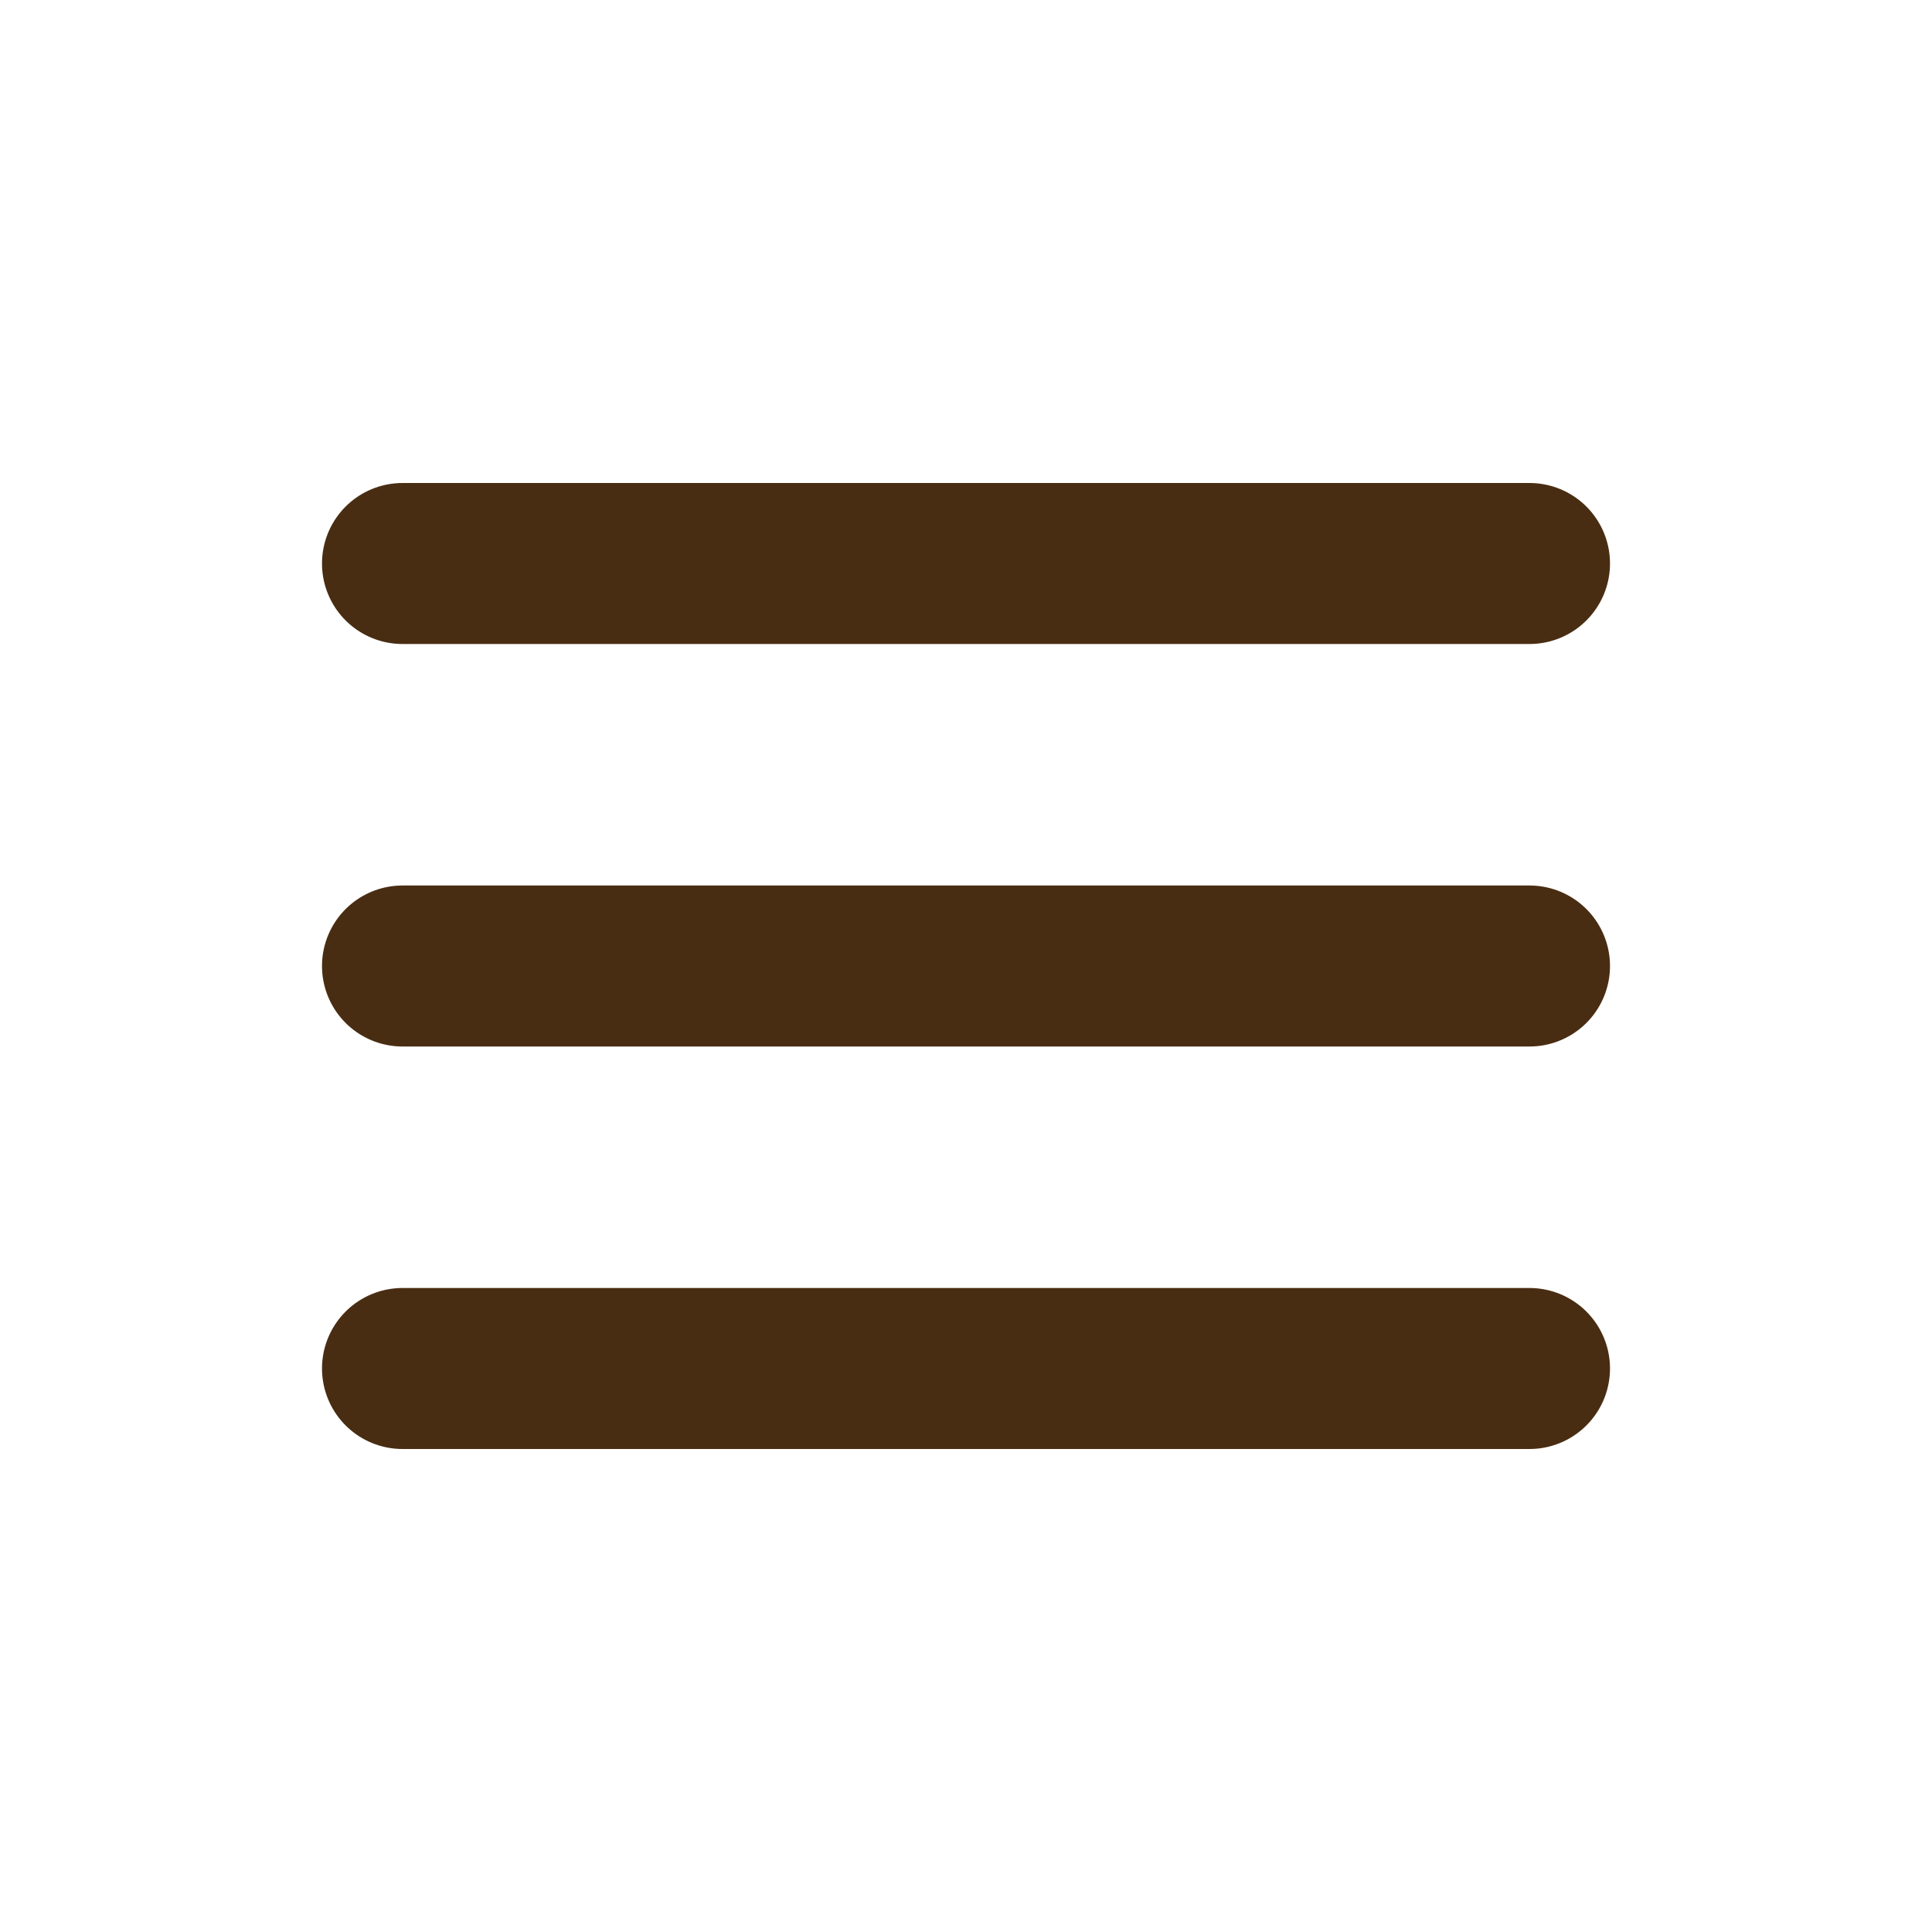
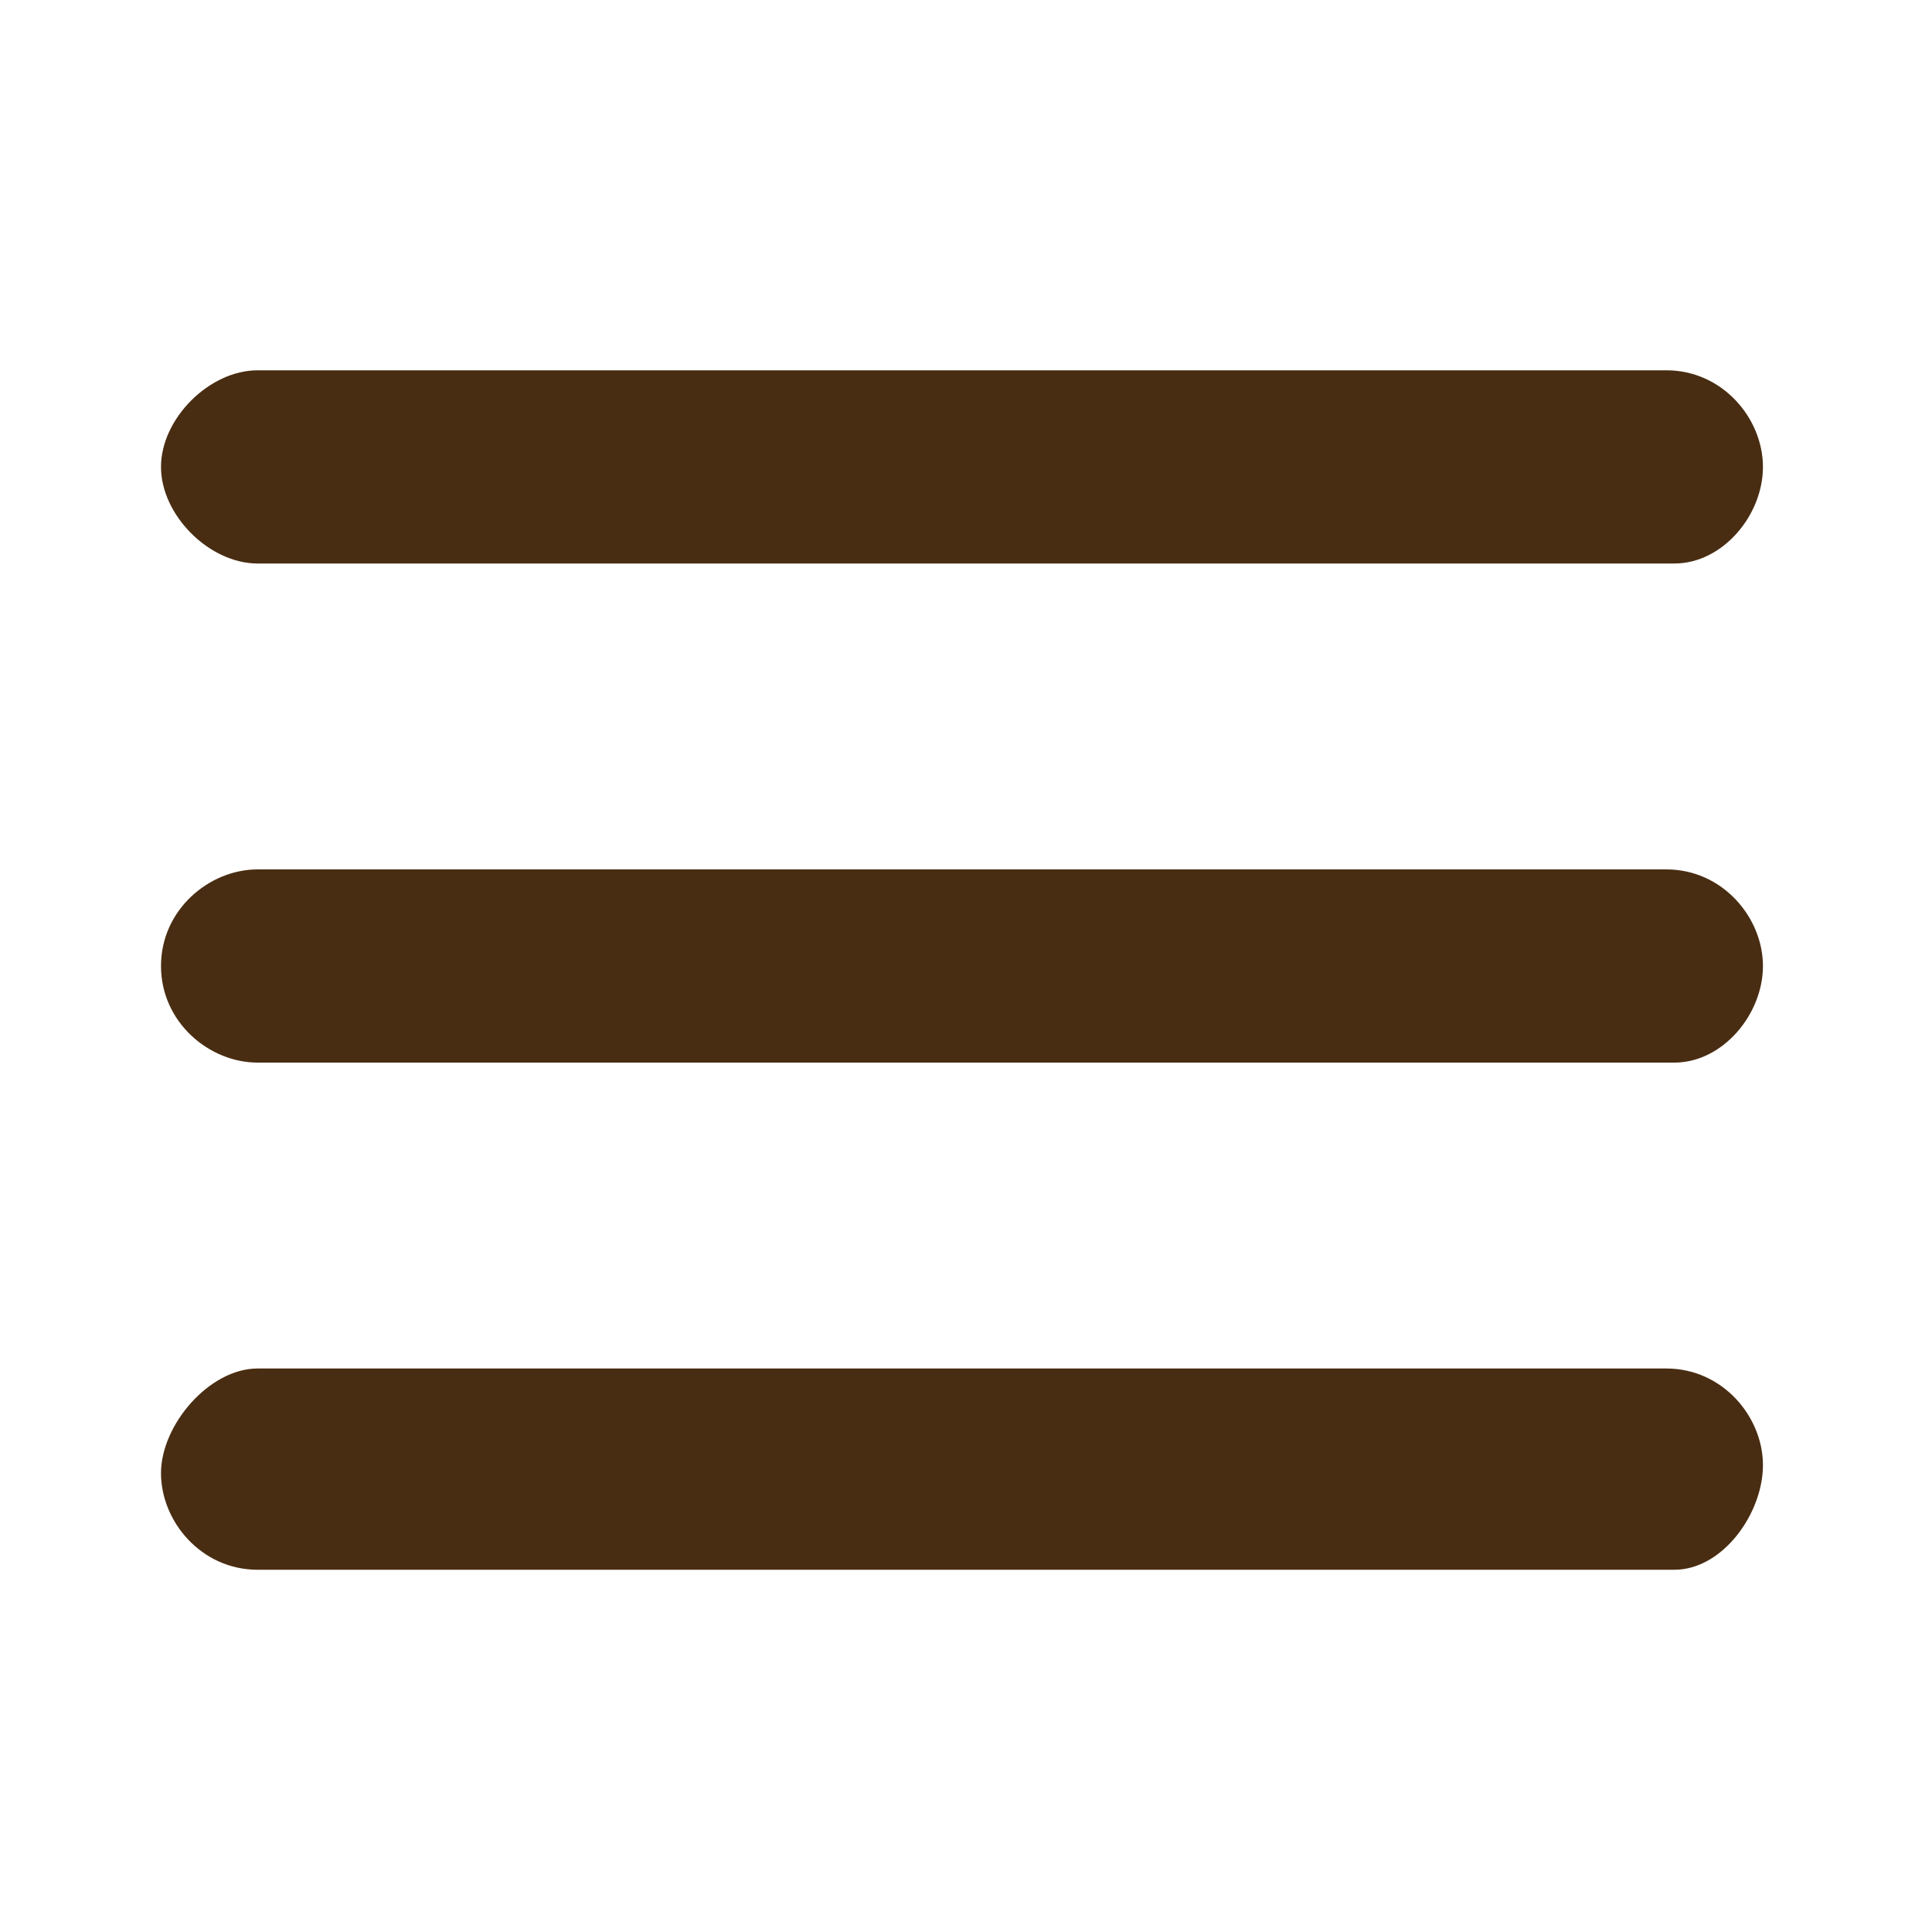
- <svg xmlns="http://www.w3.org/2000/svg" viewBox="0 0 24 24" version="1.1" fill="#000000">
-   <g id="SVGRepo_bgCarrier" stroke-width="0" />
-   <g id="SVGRepo_tracerCarrier" stroke-linecap="round" stroke-linejoin="round" />
+ <svg xmlns="http://www.w3.org/2000/svg" version="1.1" id="Livello_1" x="0px" y="0px" viewBox="0 0 24 24" style="enable-background:new 0 0 24 24;" xml:space="preserve">
+   <style type="text/css">
+ 	.st0{fill:#492D12;}
+ </style>
+   <g id="SVGRepo_bgCarrier">
+ </g>
+   <g id="SVGRepo_tracerCarrier">
+ </g>
  <g id="SVGRepo_iconCarrier">
-     <g id="Page-1" stroke="none" stroke-width="1" fill="none" fill-rule="evenodd">
+     <g id="Page-1">
      <g id="Menu">
-         <rect id="Rectangle" fill-rule="nonzero" x="0" y="0" width="24" height="24"> </rect>
-         <line x1="5" y1="7" x2="19" y2="7" id="Path" stroke="#492D12" stroke-width="2" stroke-linecap="round"> </line>
-         <line x1="5" y1="17" x2="19" y2="17" id="Path" stroke="#492D12" stroke-width="2" stroke-linecap="round"> </line>
-         <line x1="5" y1="12" x2="19" y2="12" id="Path" stroke="#492D12" stroke-width="2" stroke-linecap="round"> </line>
+         <g id="Path">
+           <path class="st0" d="M20.8,7H3.2C2.6,7,2,6.4,2,5.8s0.6-1.2,1.2-1.2h17.5c0.7,0,1.2,0.6,1.2,1.2S21.4,7,20.8,7z" />
+         </g>
+         <g id="Path_00000032612336938836169000000016387662005617138603_">
+           <path class="st0" d="M20.8,19.5H3.2c-0.7,0-1.2-0.6-1.2-1.2S2.6,17,3.2,17h17.5c0.7,0,1.2,0.6,1.2,1.2S21.4,19.5,20.8,19.5z" />
+         </g>
+         <g id="Path_00000049191583306413319940000007196189689589022100_">
+           <path class="st0" d="M20.8,13.2H3.2C2.6,13.2,2,12.7,2,12s0.6-1.2,1.2-1.2h17.5c0.7,0,1.2,0.6,1.2,1.2S21.4,13.2,20.8,13.2z" />
+         </g>
      </g>
    </g>
  </g>
</svg>
